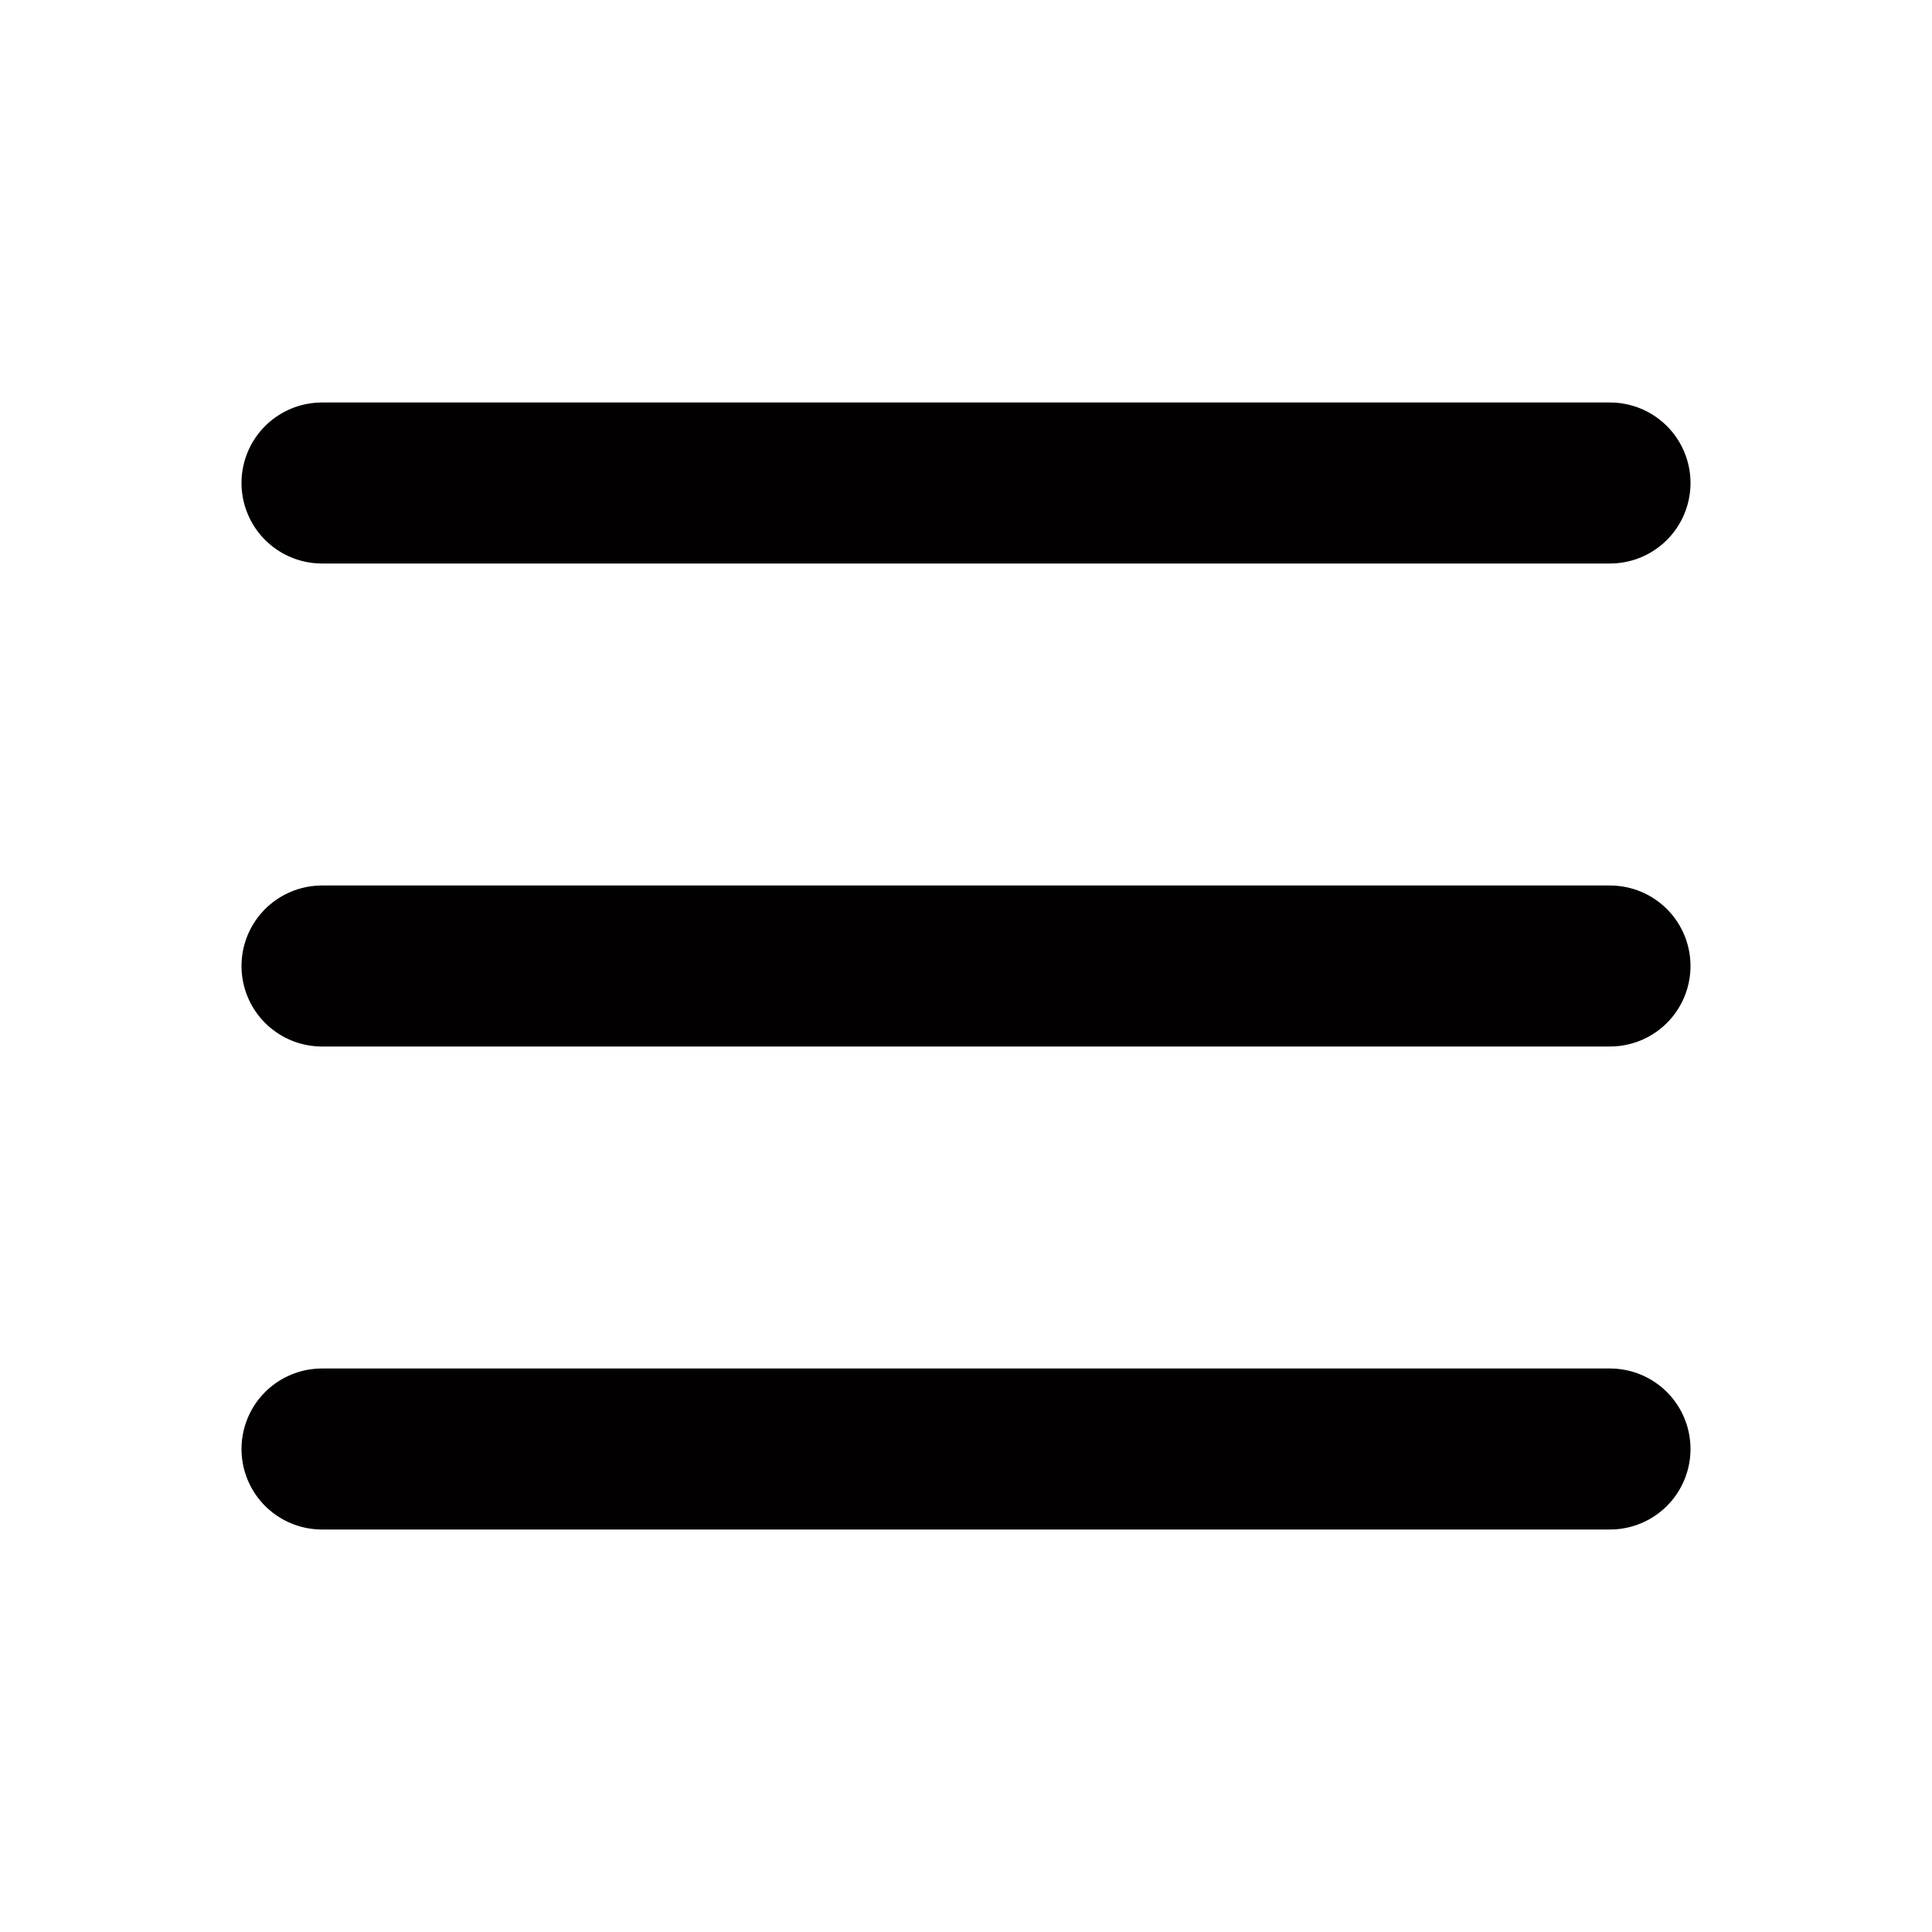
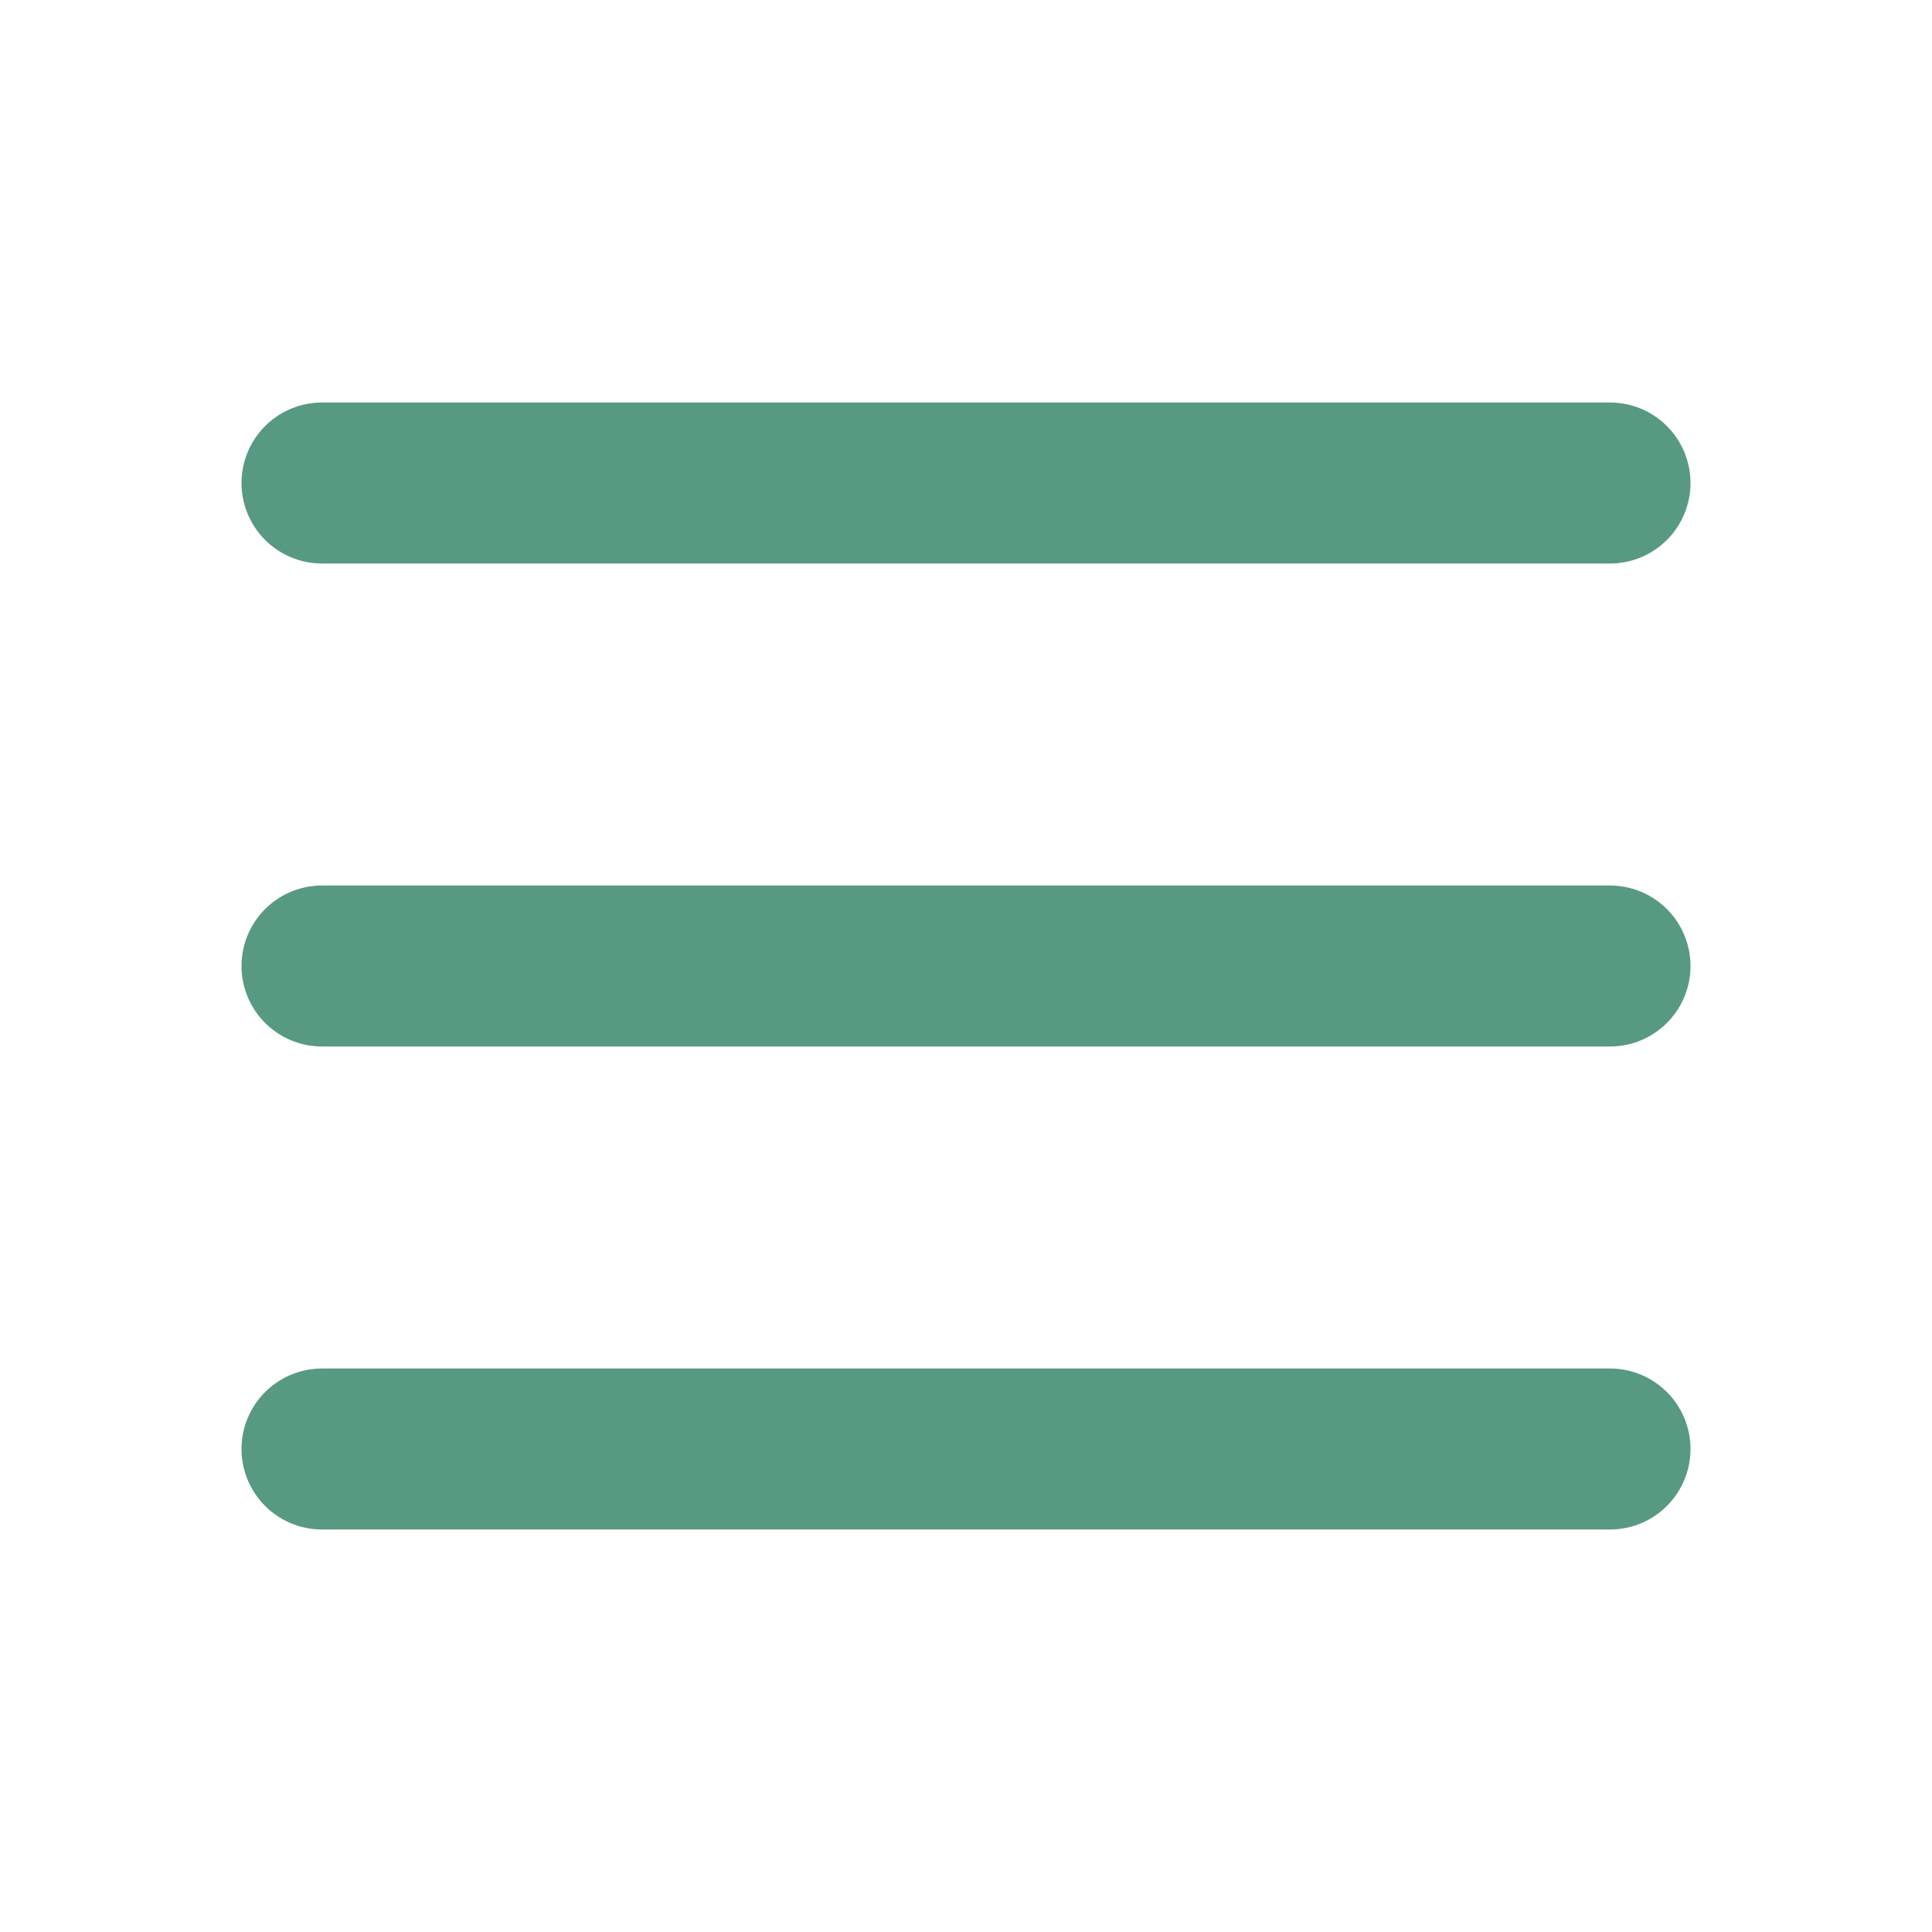
<svg xmlns="http://www.w3.org/2000/svg" width="800px" height="800px" viewBox="0 0 24 24" fill="none">
  <g id="SVGRepo_bgCarrier" stroke-width="0" />
  <g id="SVGRepo_tracerCarrier" stroke-linecap="round" stroke-linejoin="round" />
  <g id="SVGRepo_iconCarrier">
-     <path d="M4 6H20M4 12H20M4 18H20" stroke="#030002" stroke-width="2" stroke-linecap="round" stroke-linejoin="round" />
+     <path d="M4 6H20M4 12H20M4 18H20" stroke="#589a81" stroke-width="2" stroke-linecap="round" stroke-linejoin="round" />
  </g>
</svg>
